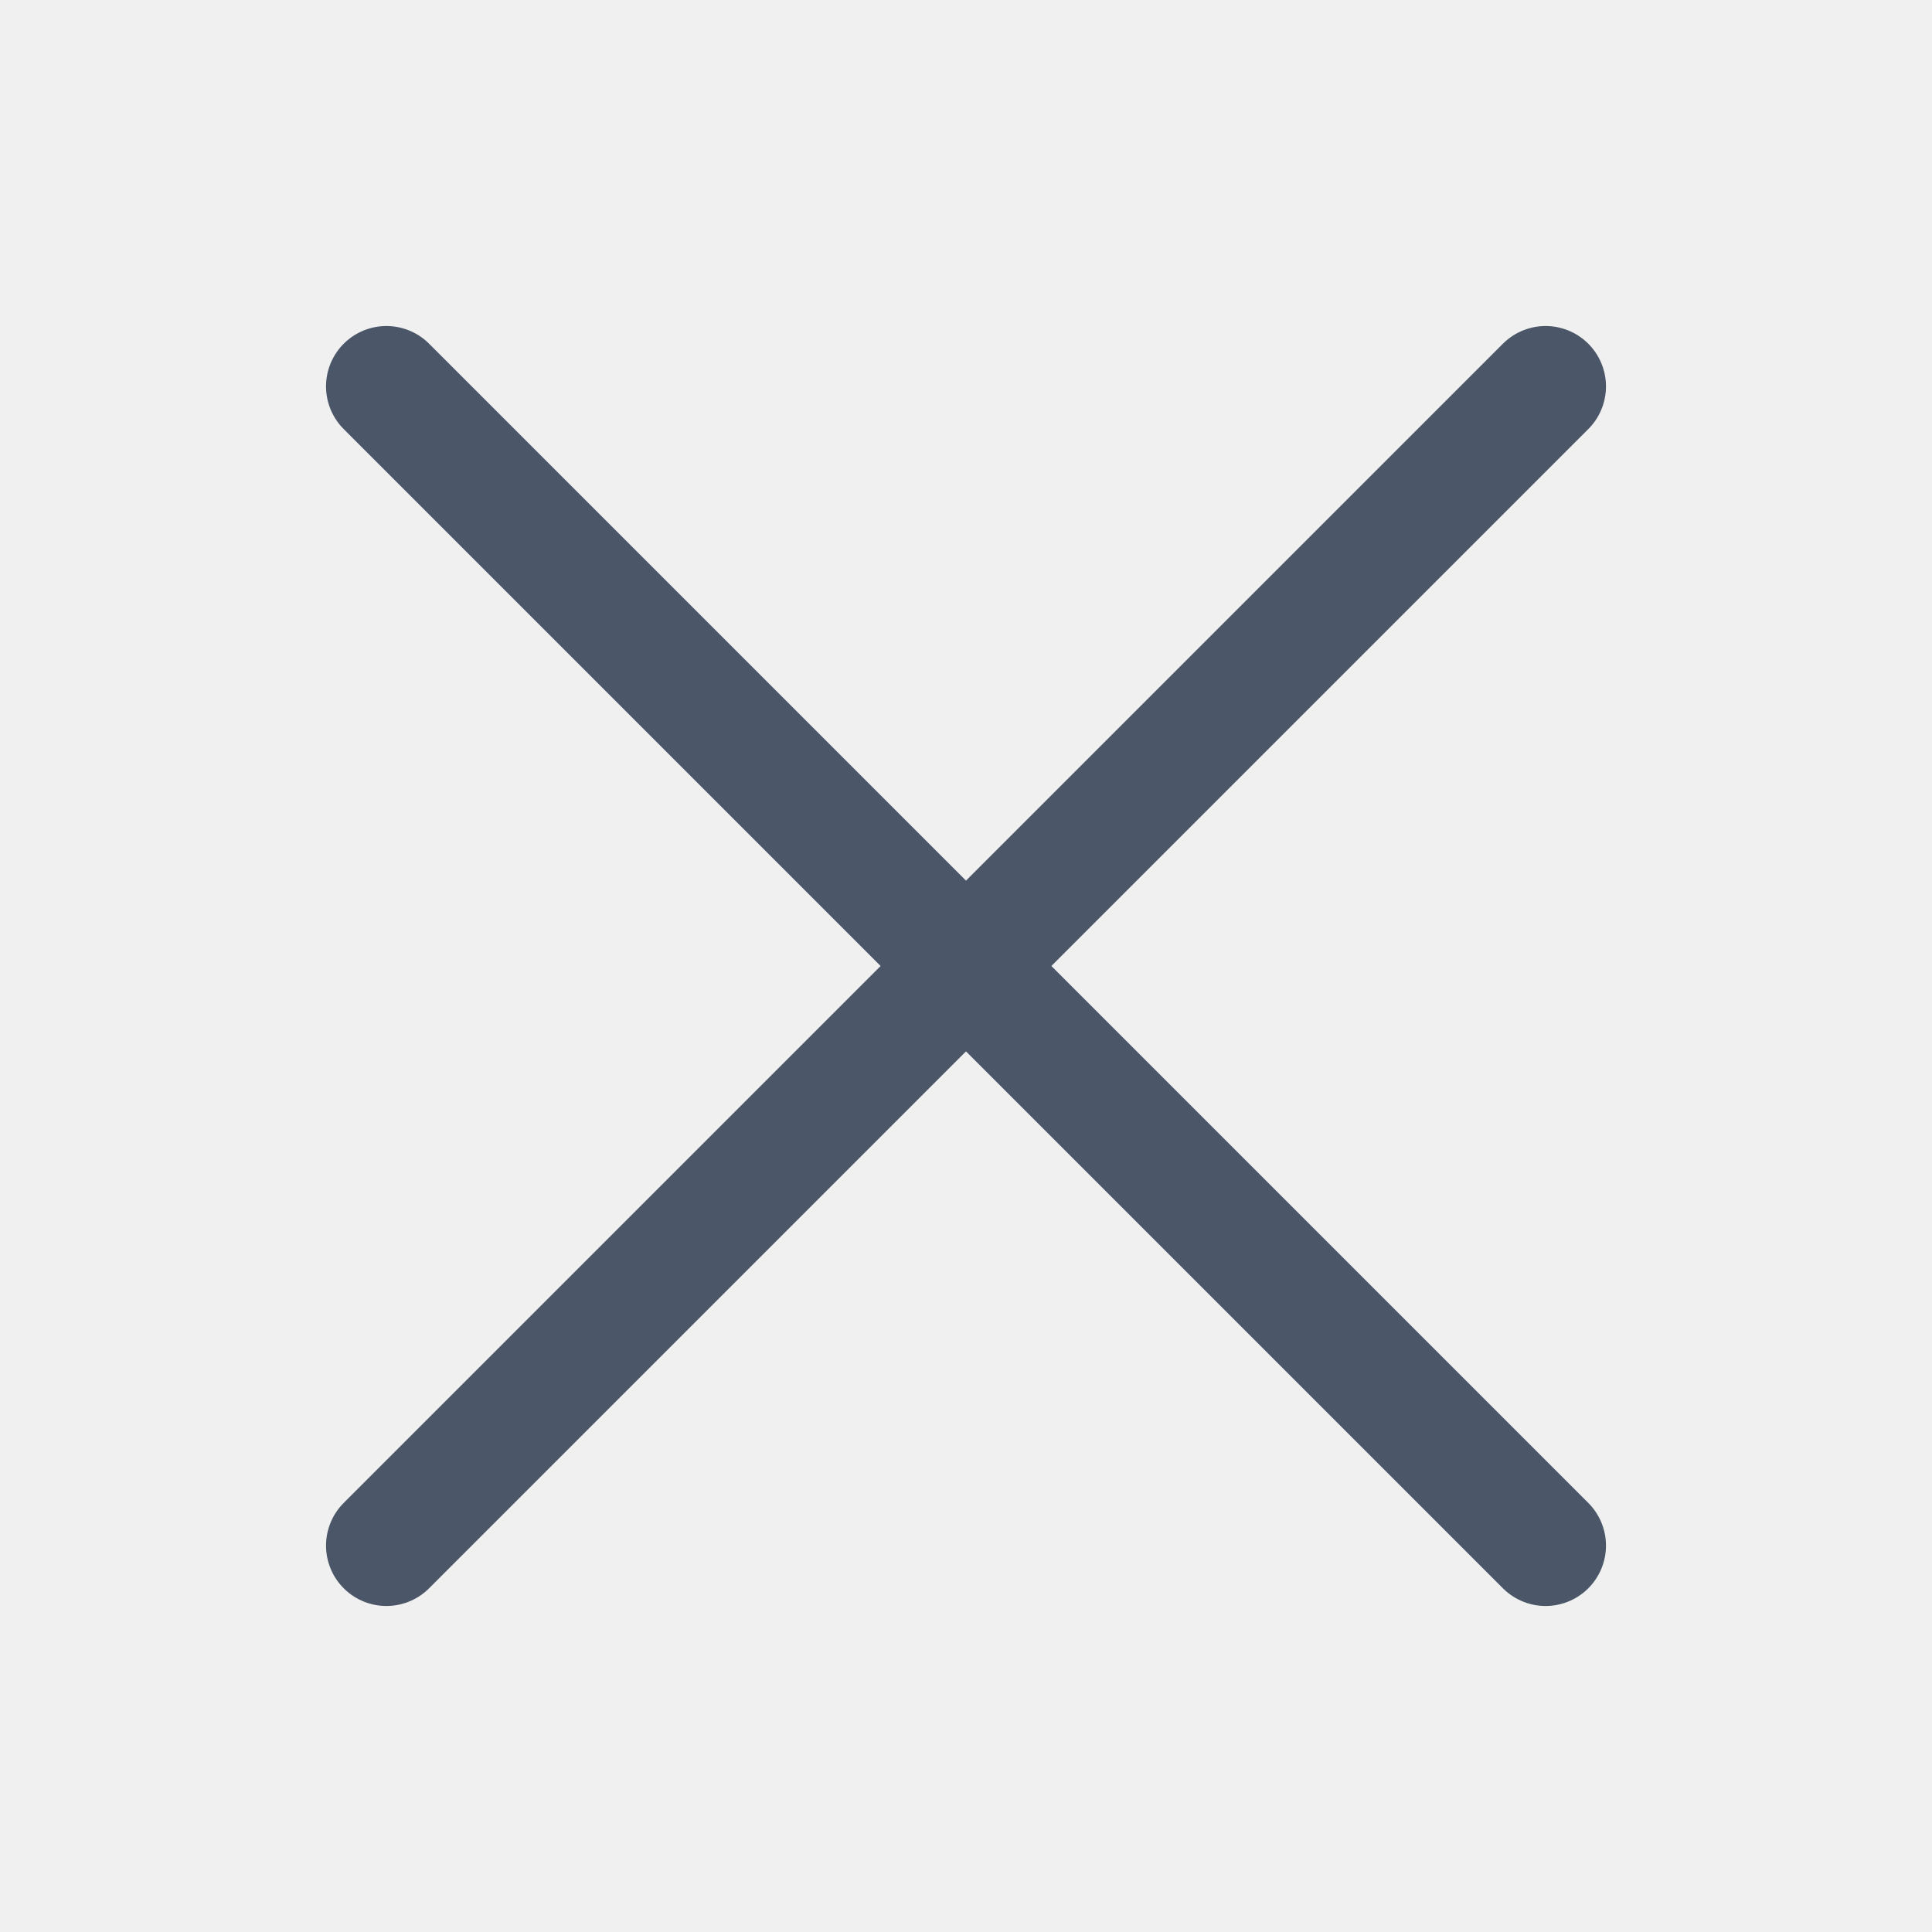
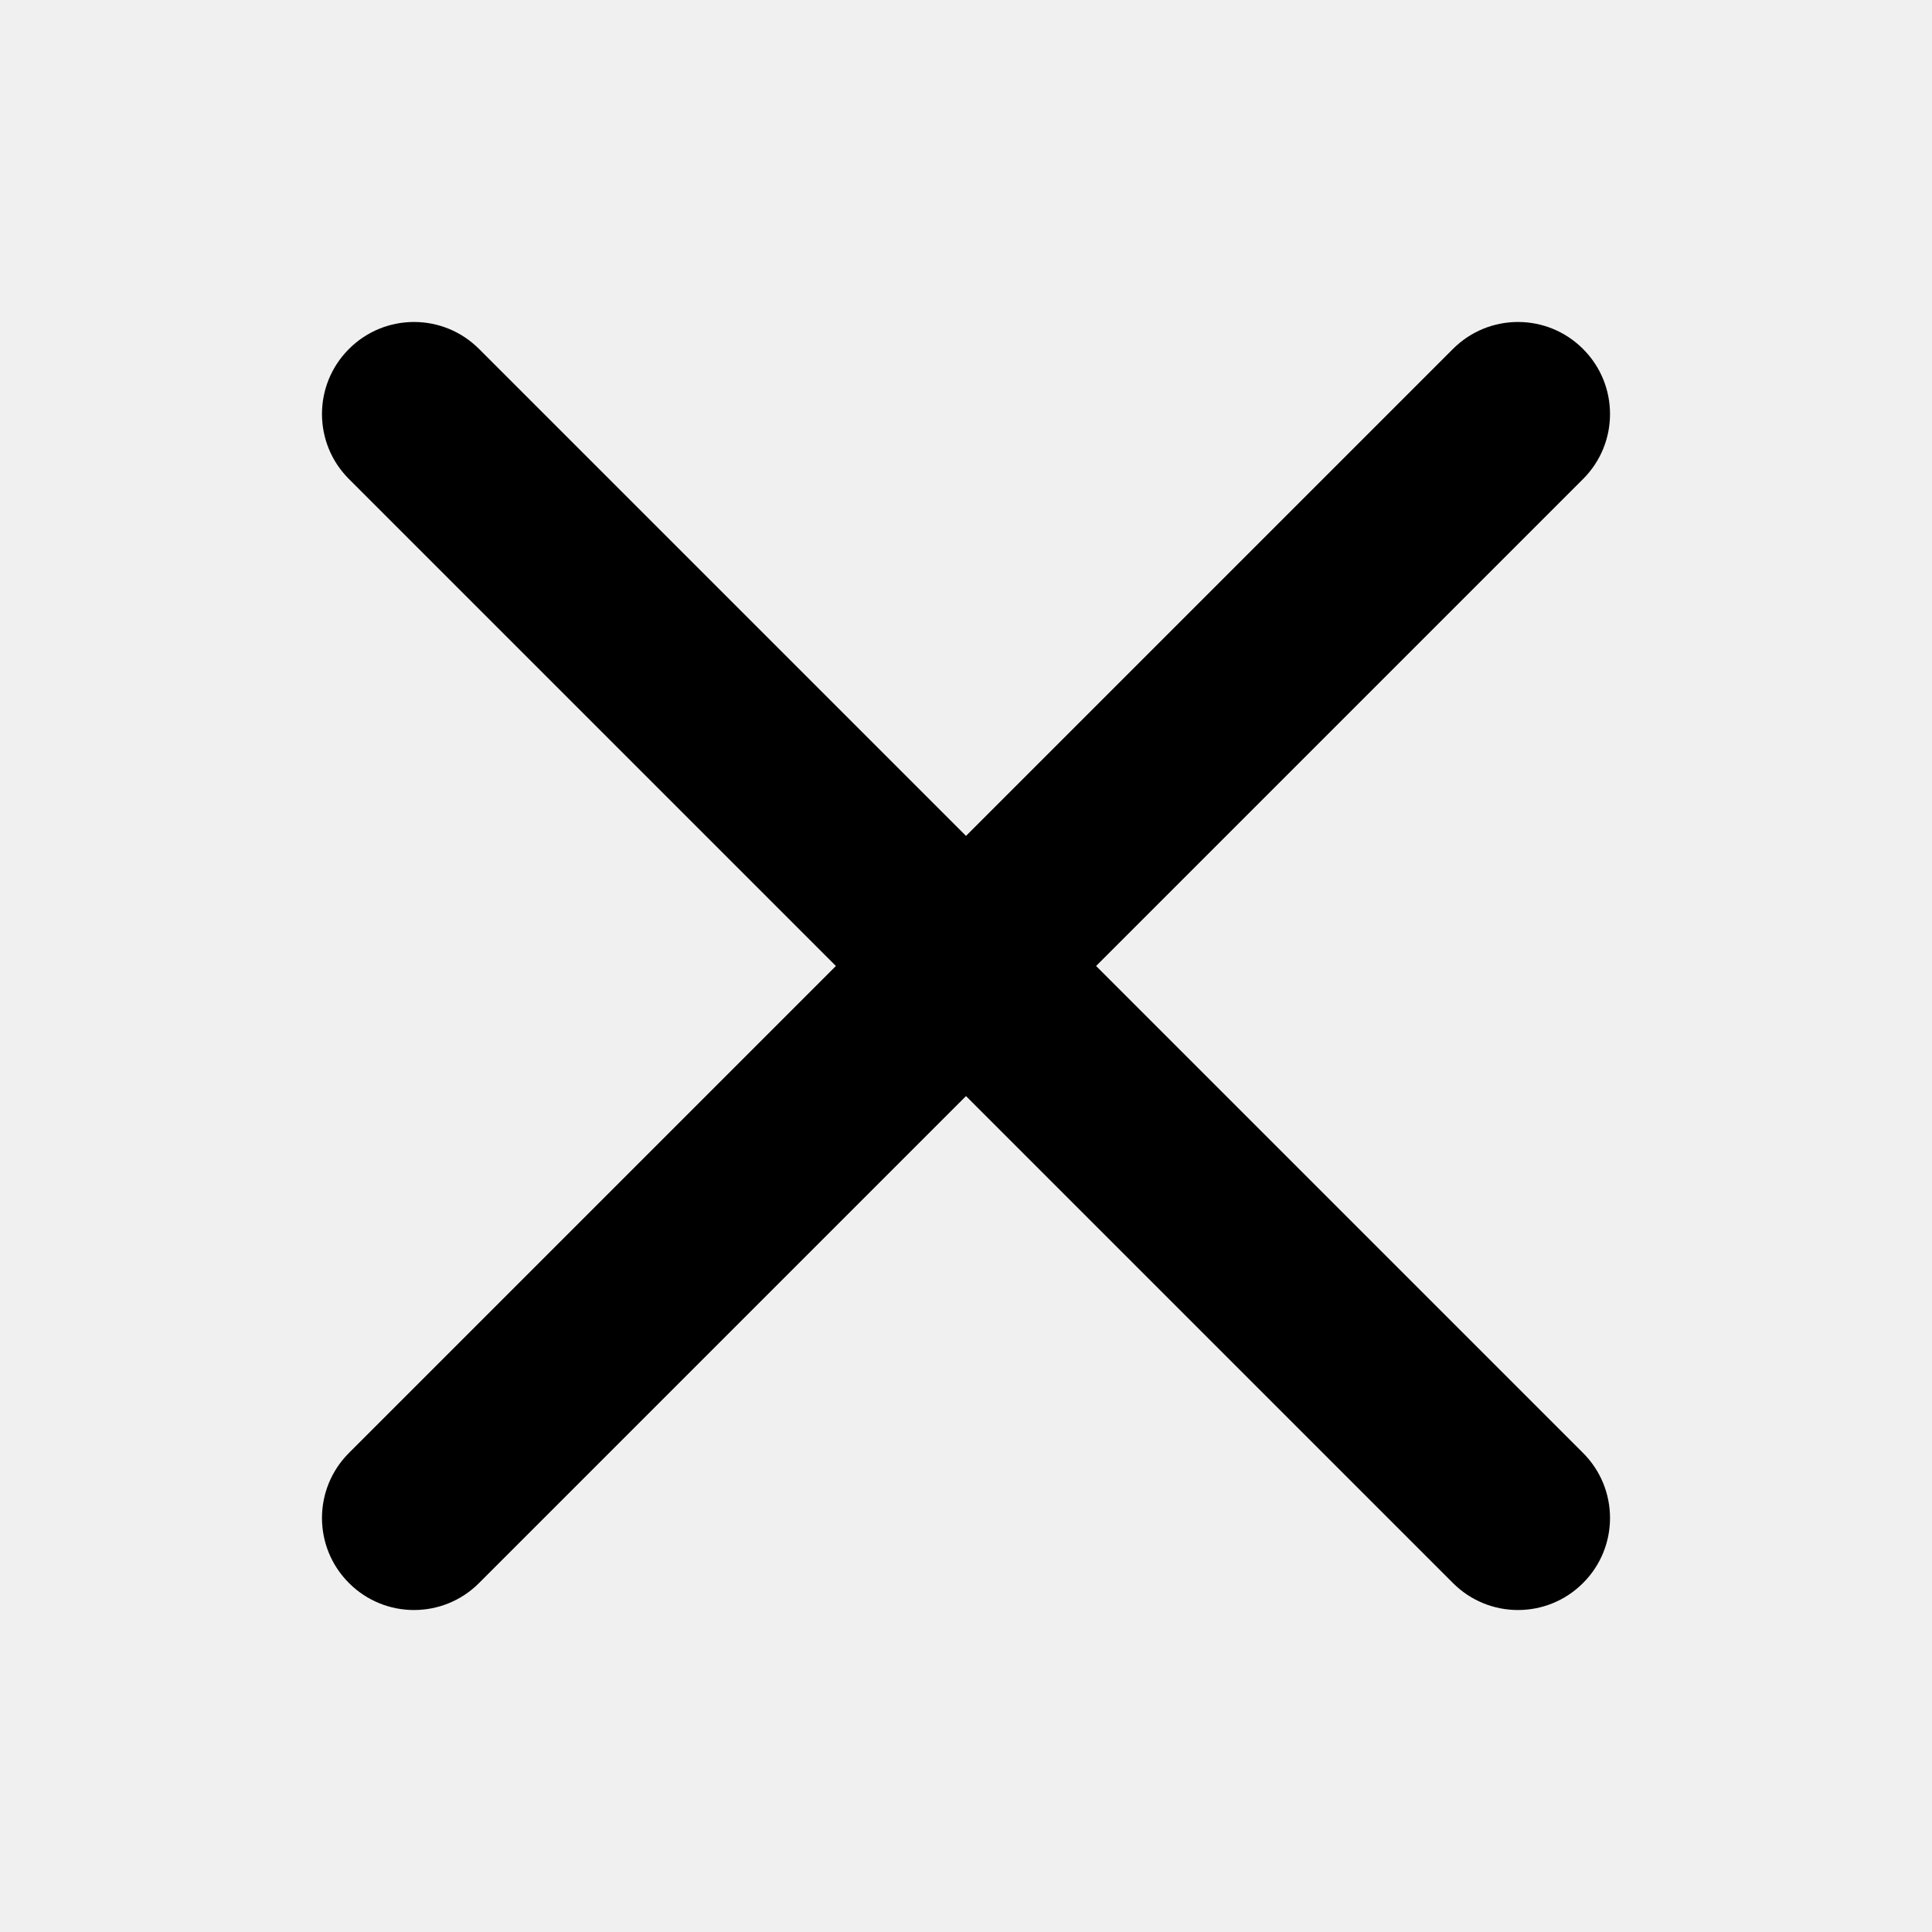
<svg xmlns="http://www.w3.org/2000/svg" width="24" height="24" viewBox="0 0 24 24" fill="none">
-   <g clip-path="url(#clip0_319_1247)">
-     <path d="M4.8 4.8L19.2 19.2M19.2 4.8L4.8 19.2" stroke="#4B5768" stroke-width="1.5" stroke-linecap="round" stroke-linejoin="round" />
-   </g>
-   <defs>
-     <clipPath id="clip0_319_1247">
-       <rect width="24" height="24" fill="white" />
-     </clipPath>
-   </defs>
+   <path d="M19.665 5.951C20.112 5.505 20.112 4.781 19.665 4.335C19.219 3.888 18.495 3.888 18.049 4.335L12 10.384L5.951 4.335C5.505 3.888 4.781 3.888 4.335 4.335C3.888 4.781 3.888 5.505 4.335 5.951L10.384 12L4.335 18.049C3.888 18.495 3.888 19.219 4.335 19.665C4.781 20.112 5.505 20.112 5.951 19.665L12 13.616L18.049 19.665C18.495 20.112 19.219 20.112 19.665 19.665C20.112 19.219 20.112 18.495 19.665 18.049L13.616 12L19.665 5.951Z" fill="black" />
</svg>
